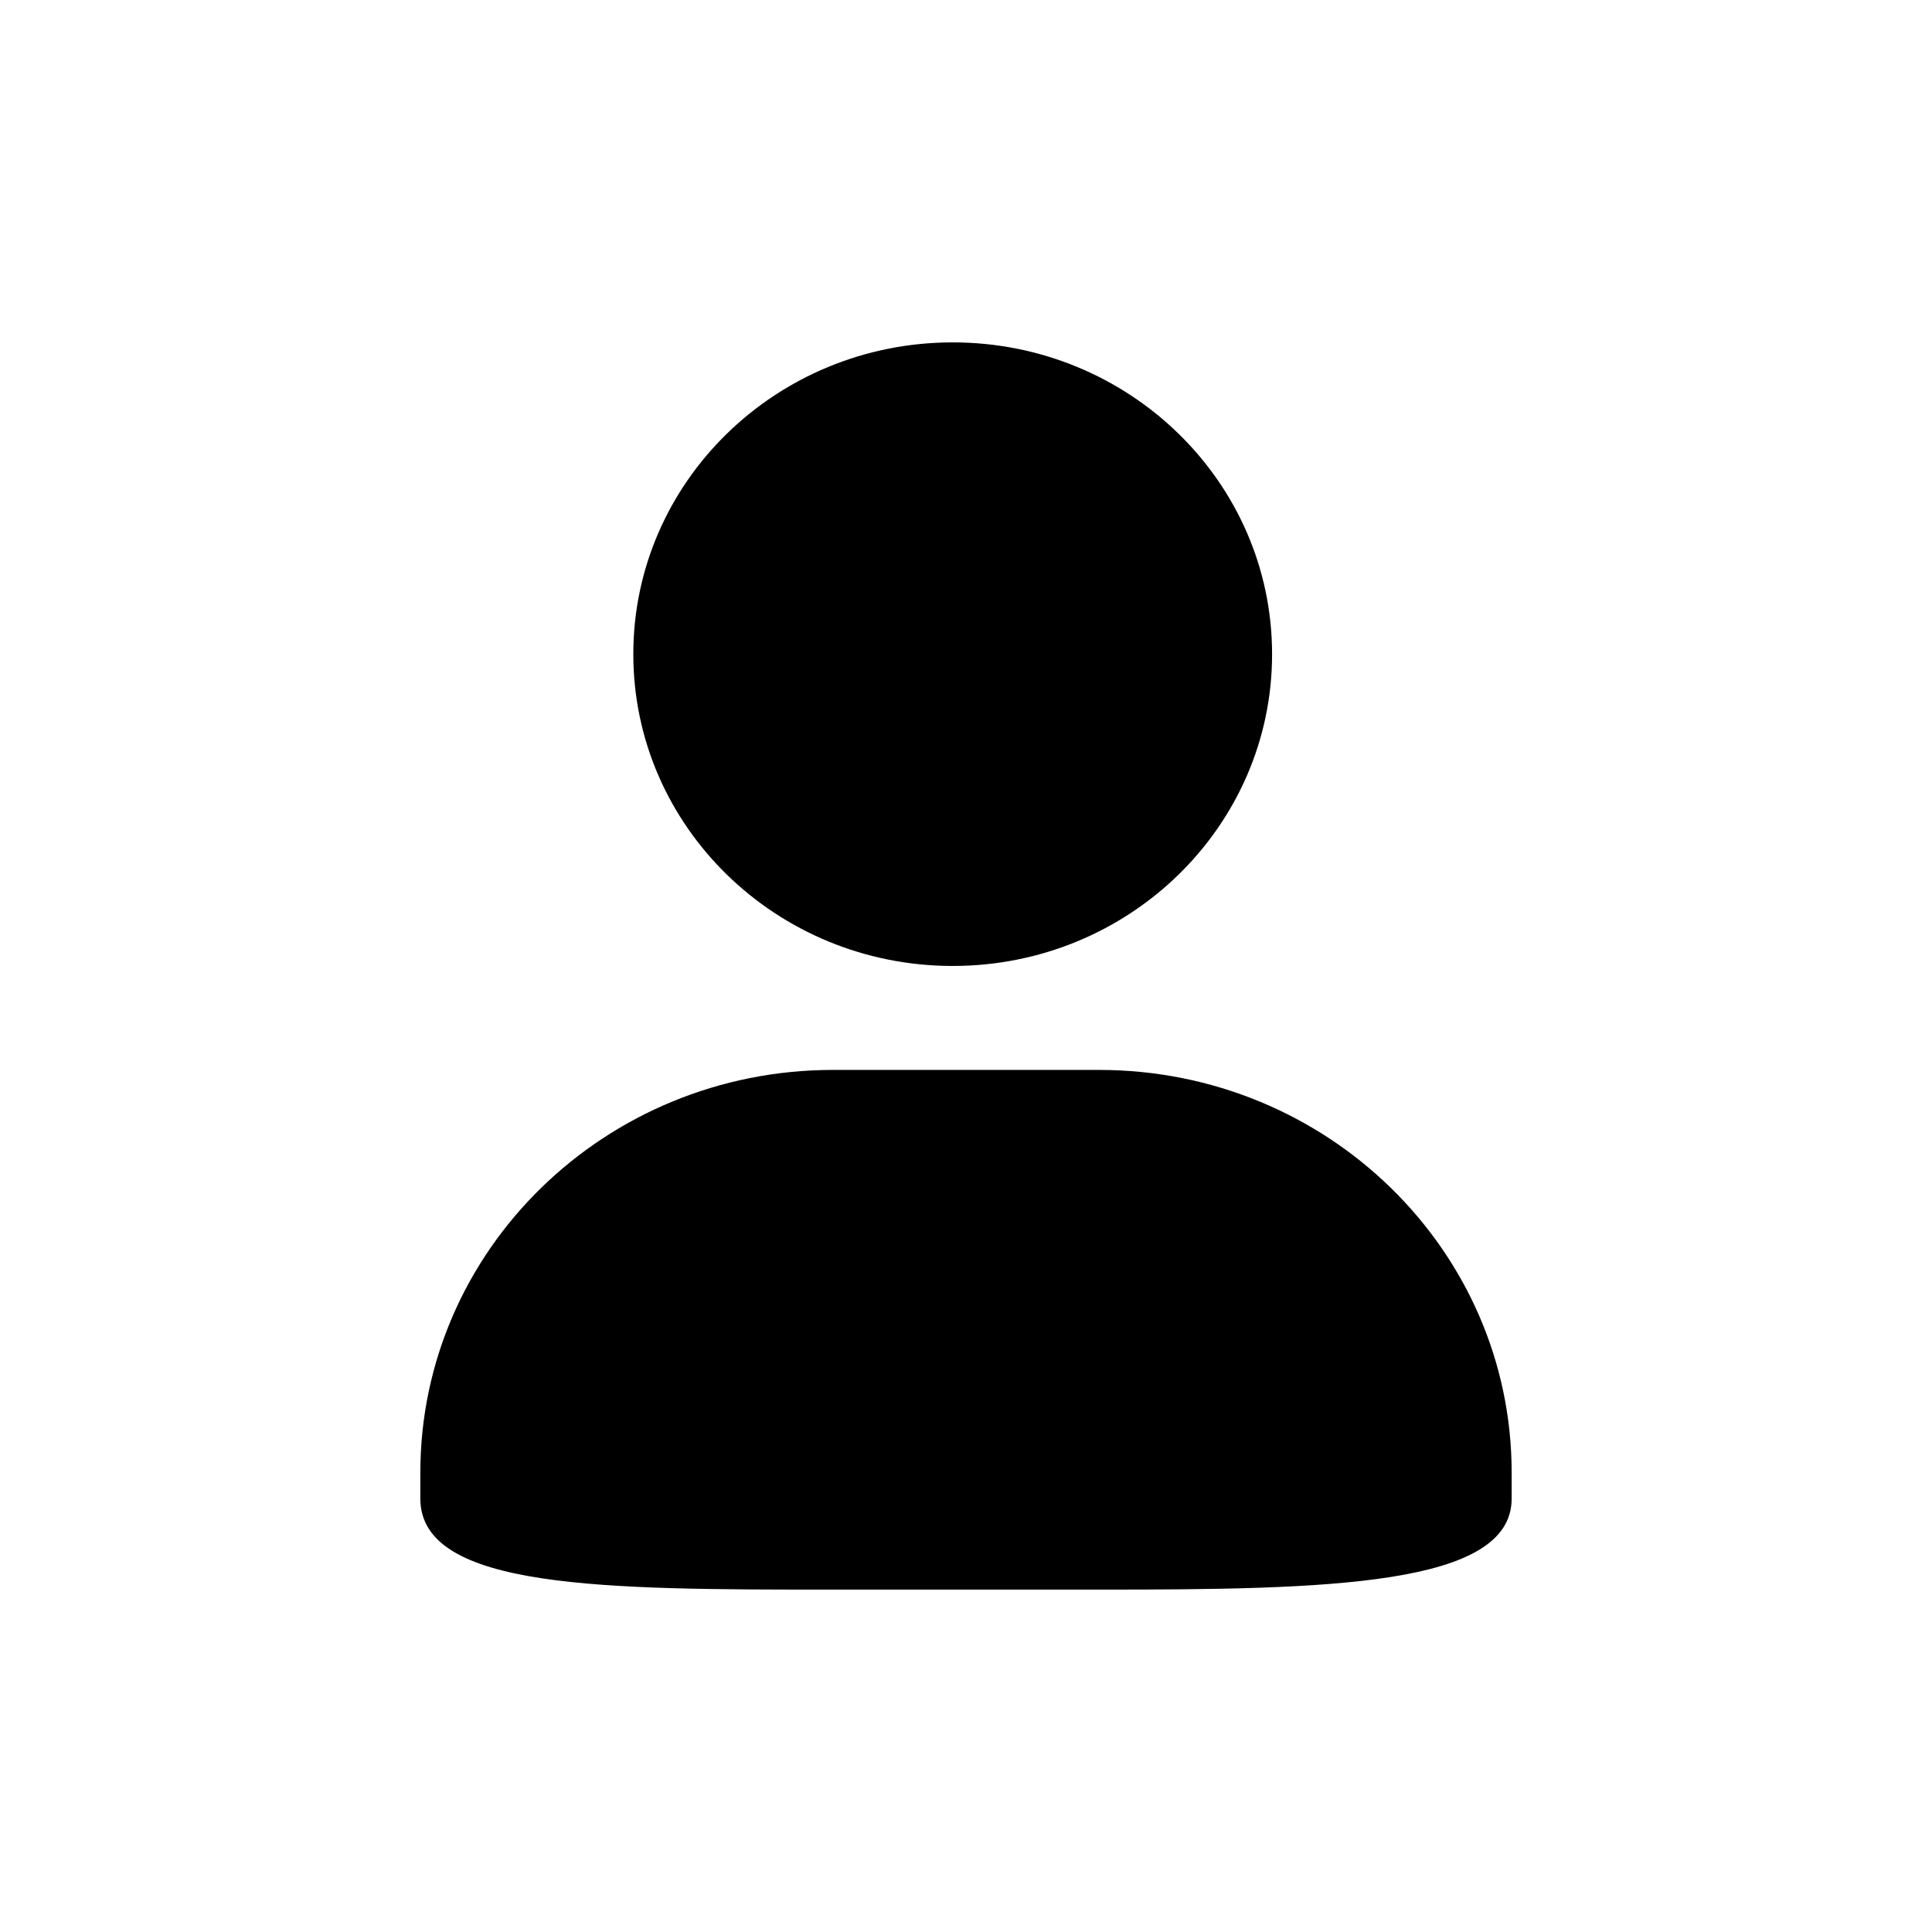
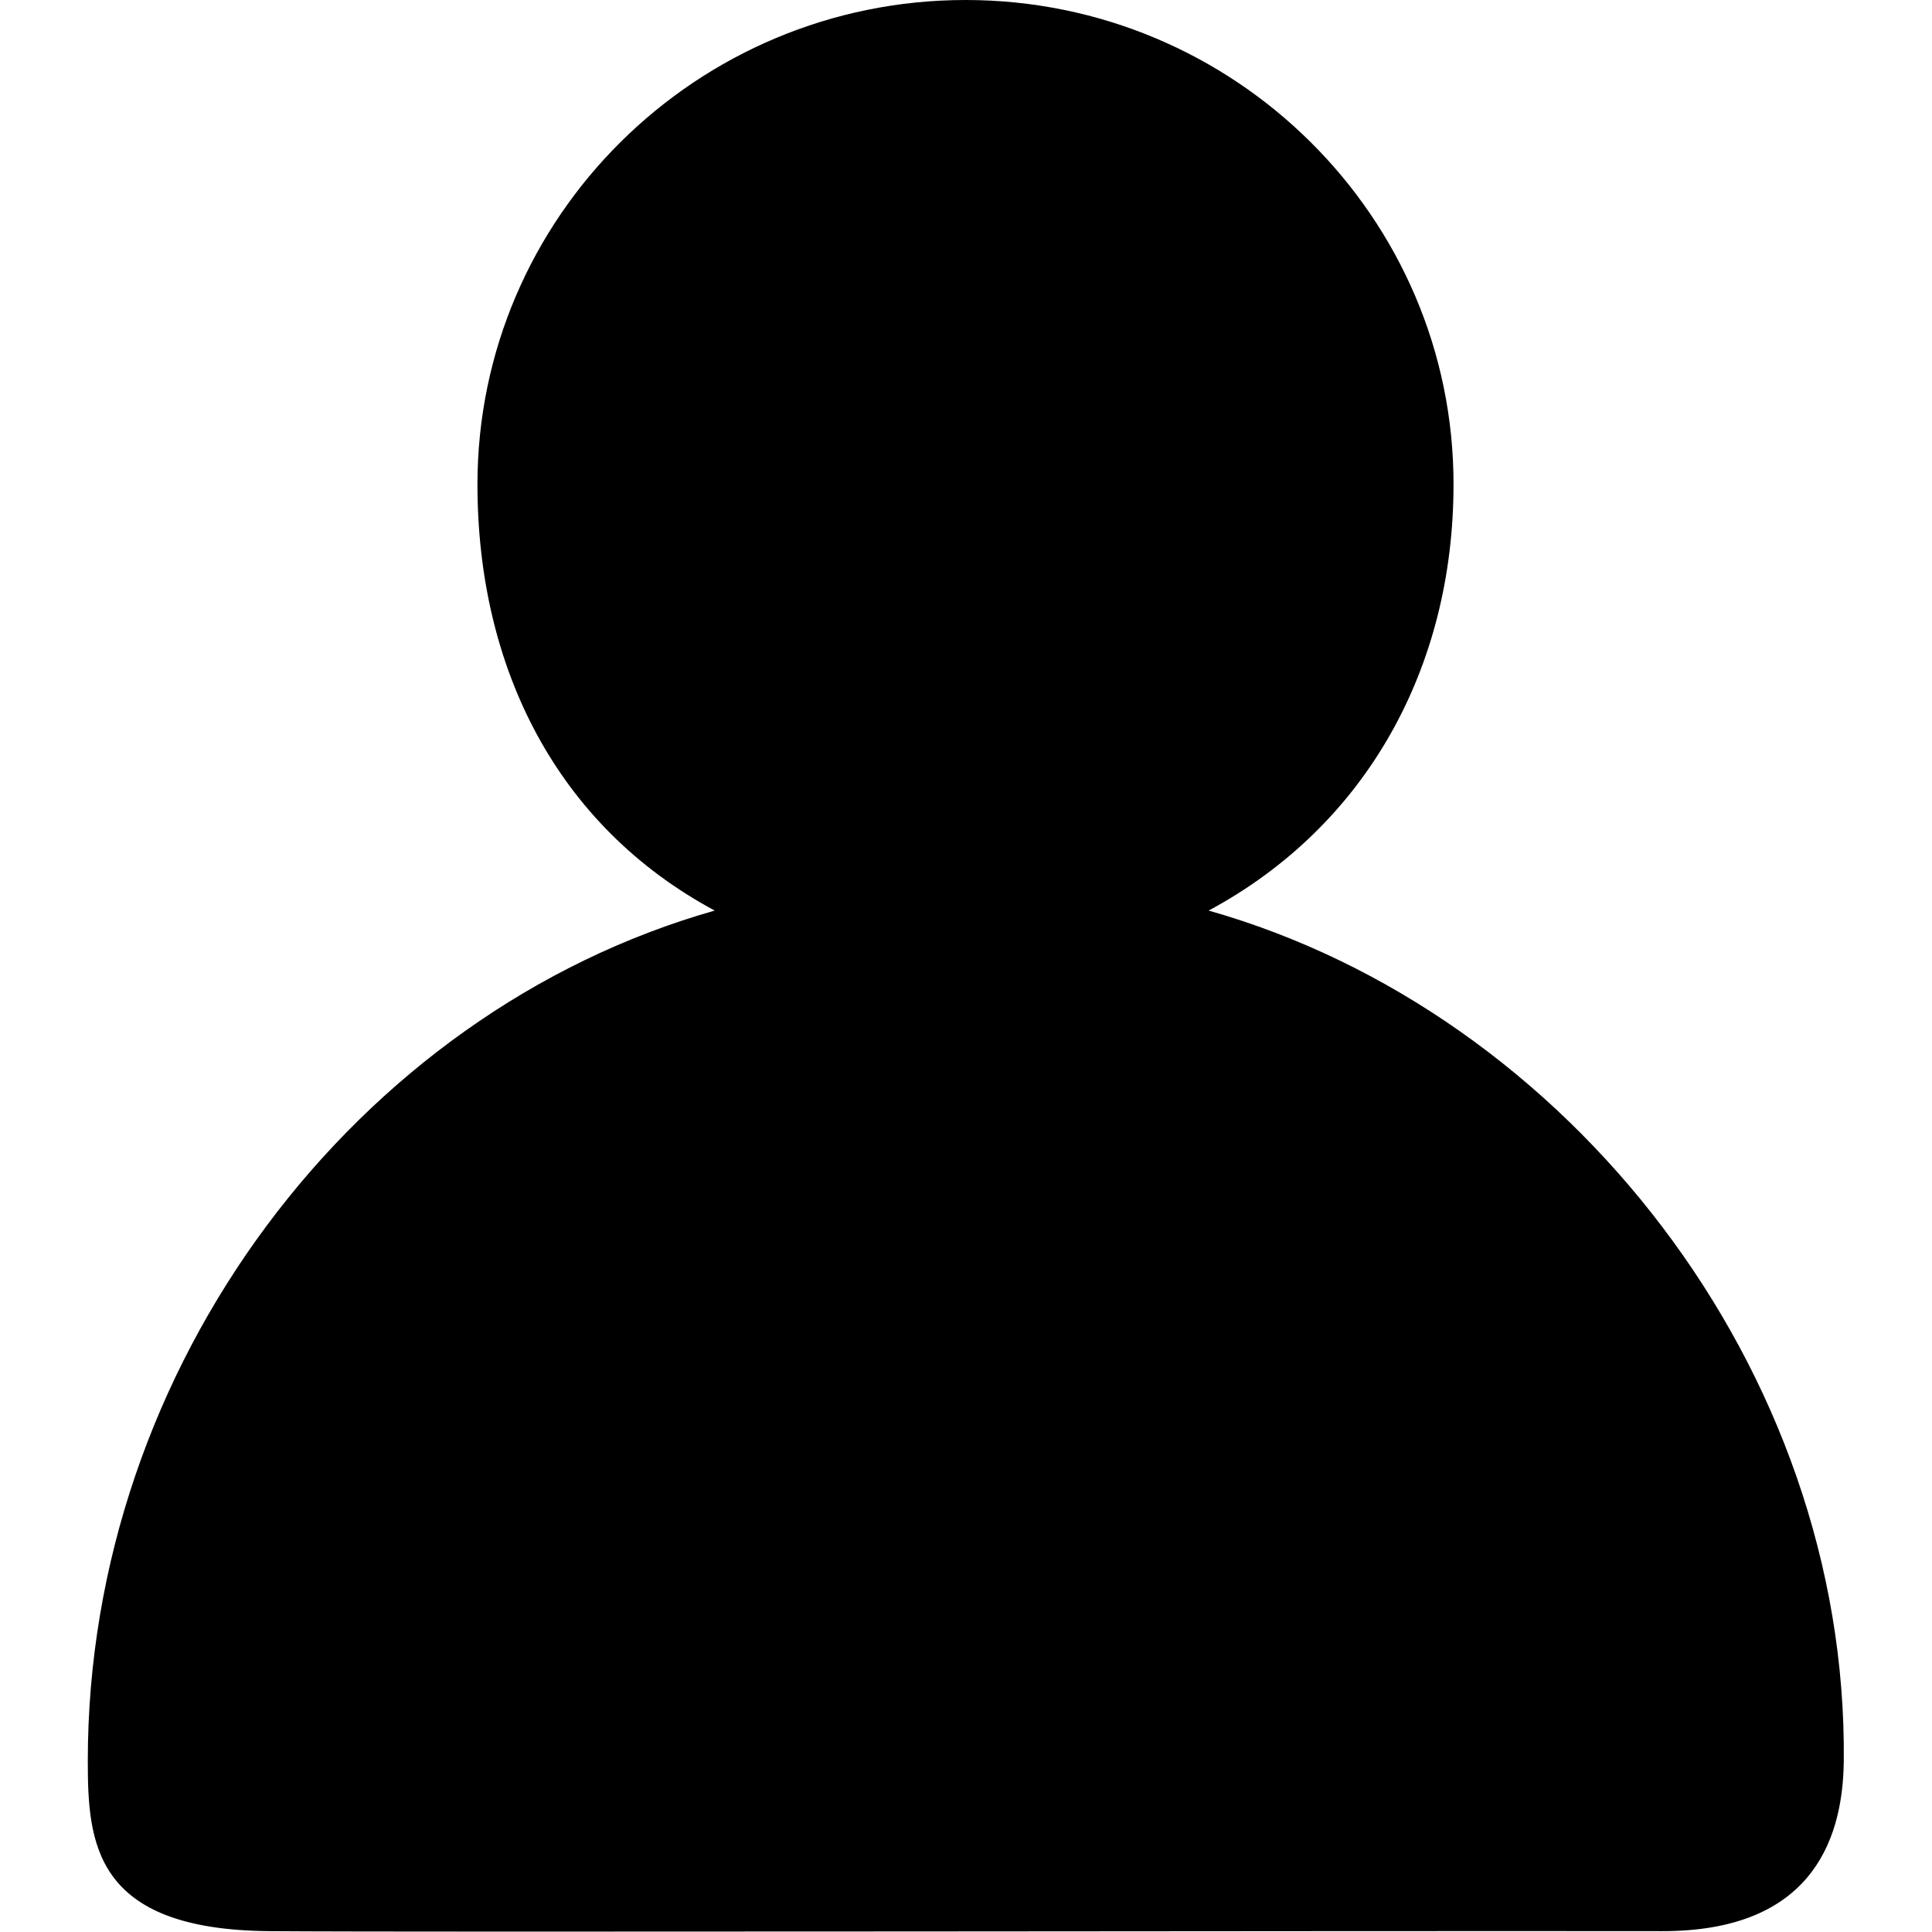
- <svg xmlns="http://www.w3.org/2000/svg" t="1503993891882" class="icon" style="" viewBox="0 0 1024 1024" version="1.1" p-id="7986" width="64" height="64">
+ <svg xmlns="http://www.w3.org/2000/svg" t="1535764916550" class="icon" style="" viewBox="0 0 1024 1024" version="1.1" p-id="14035" width="200" height="200">
  <defs>
    <style type="text/css" />
  </defs>
-   <path d="M504.951 511.98c93.49 0 169.28-74.002 169.28-165.26 0-91.276-75.79-165.248-169.28-165.248-93.486 0-169.287 73.972-169.279 165.248-0.001 91.258 75.793 165.26 169.28 165.26z m77.6 55.098H441.466c-120.767 0-218.678 95.564-218.678 213.45V794.3c0 48.183 97.911 48.229 218.678 48.229H582.55c120.754 0 218.66-1.78 218.66-48.229v-13.77c0-117.887-97.898-213.45-218.66-213.45z" p-id="7987" />
+   <path d="M640.609 482.621c83.764-45 129.788-128.904 129.788-225.884C770.49 115.176 654.43 0 511.799 0c-142.678 0-258.738 115.176-258.738 256.737 0 97.073 41.975 180.884 125.739 225.884C188.469 536.649 46.535 724.001 46.535 933.179c0 43.418 3.025 89.674 96.375 90.372 83.299 0.651 565.92-0.233 738.055 0 76.458 0.093 95.863-45.046 96.282-90.372 2.001-207.27-145.982-396.483-336.639-450.558z" p-id="14036" />
</svg>
